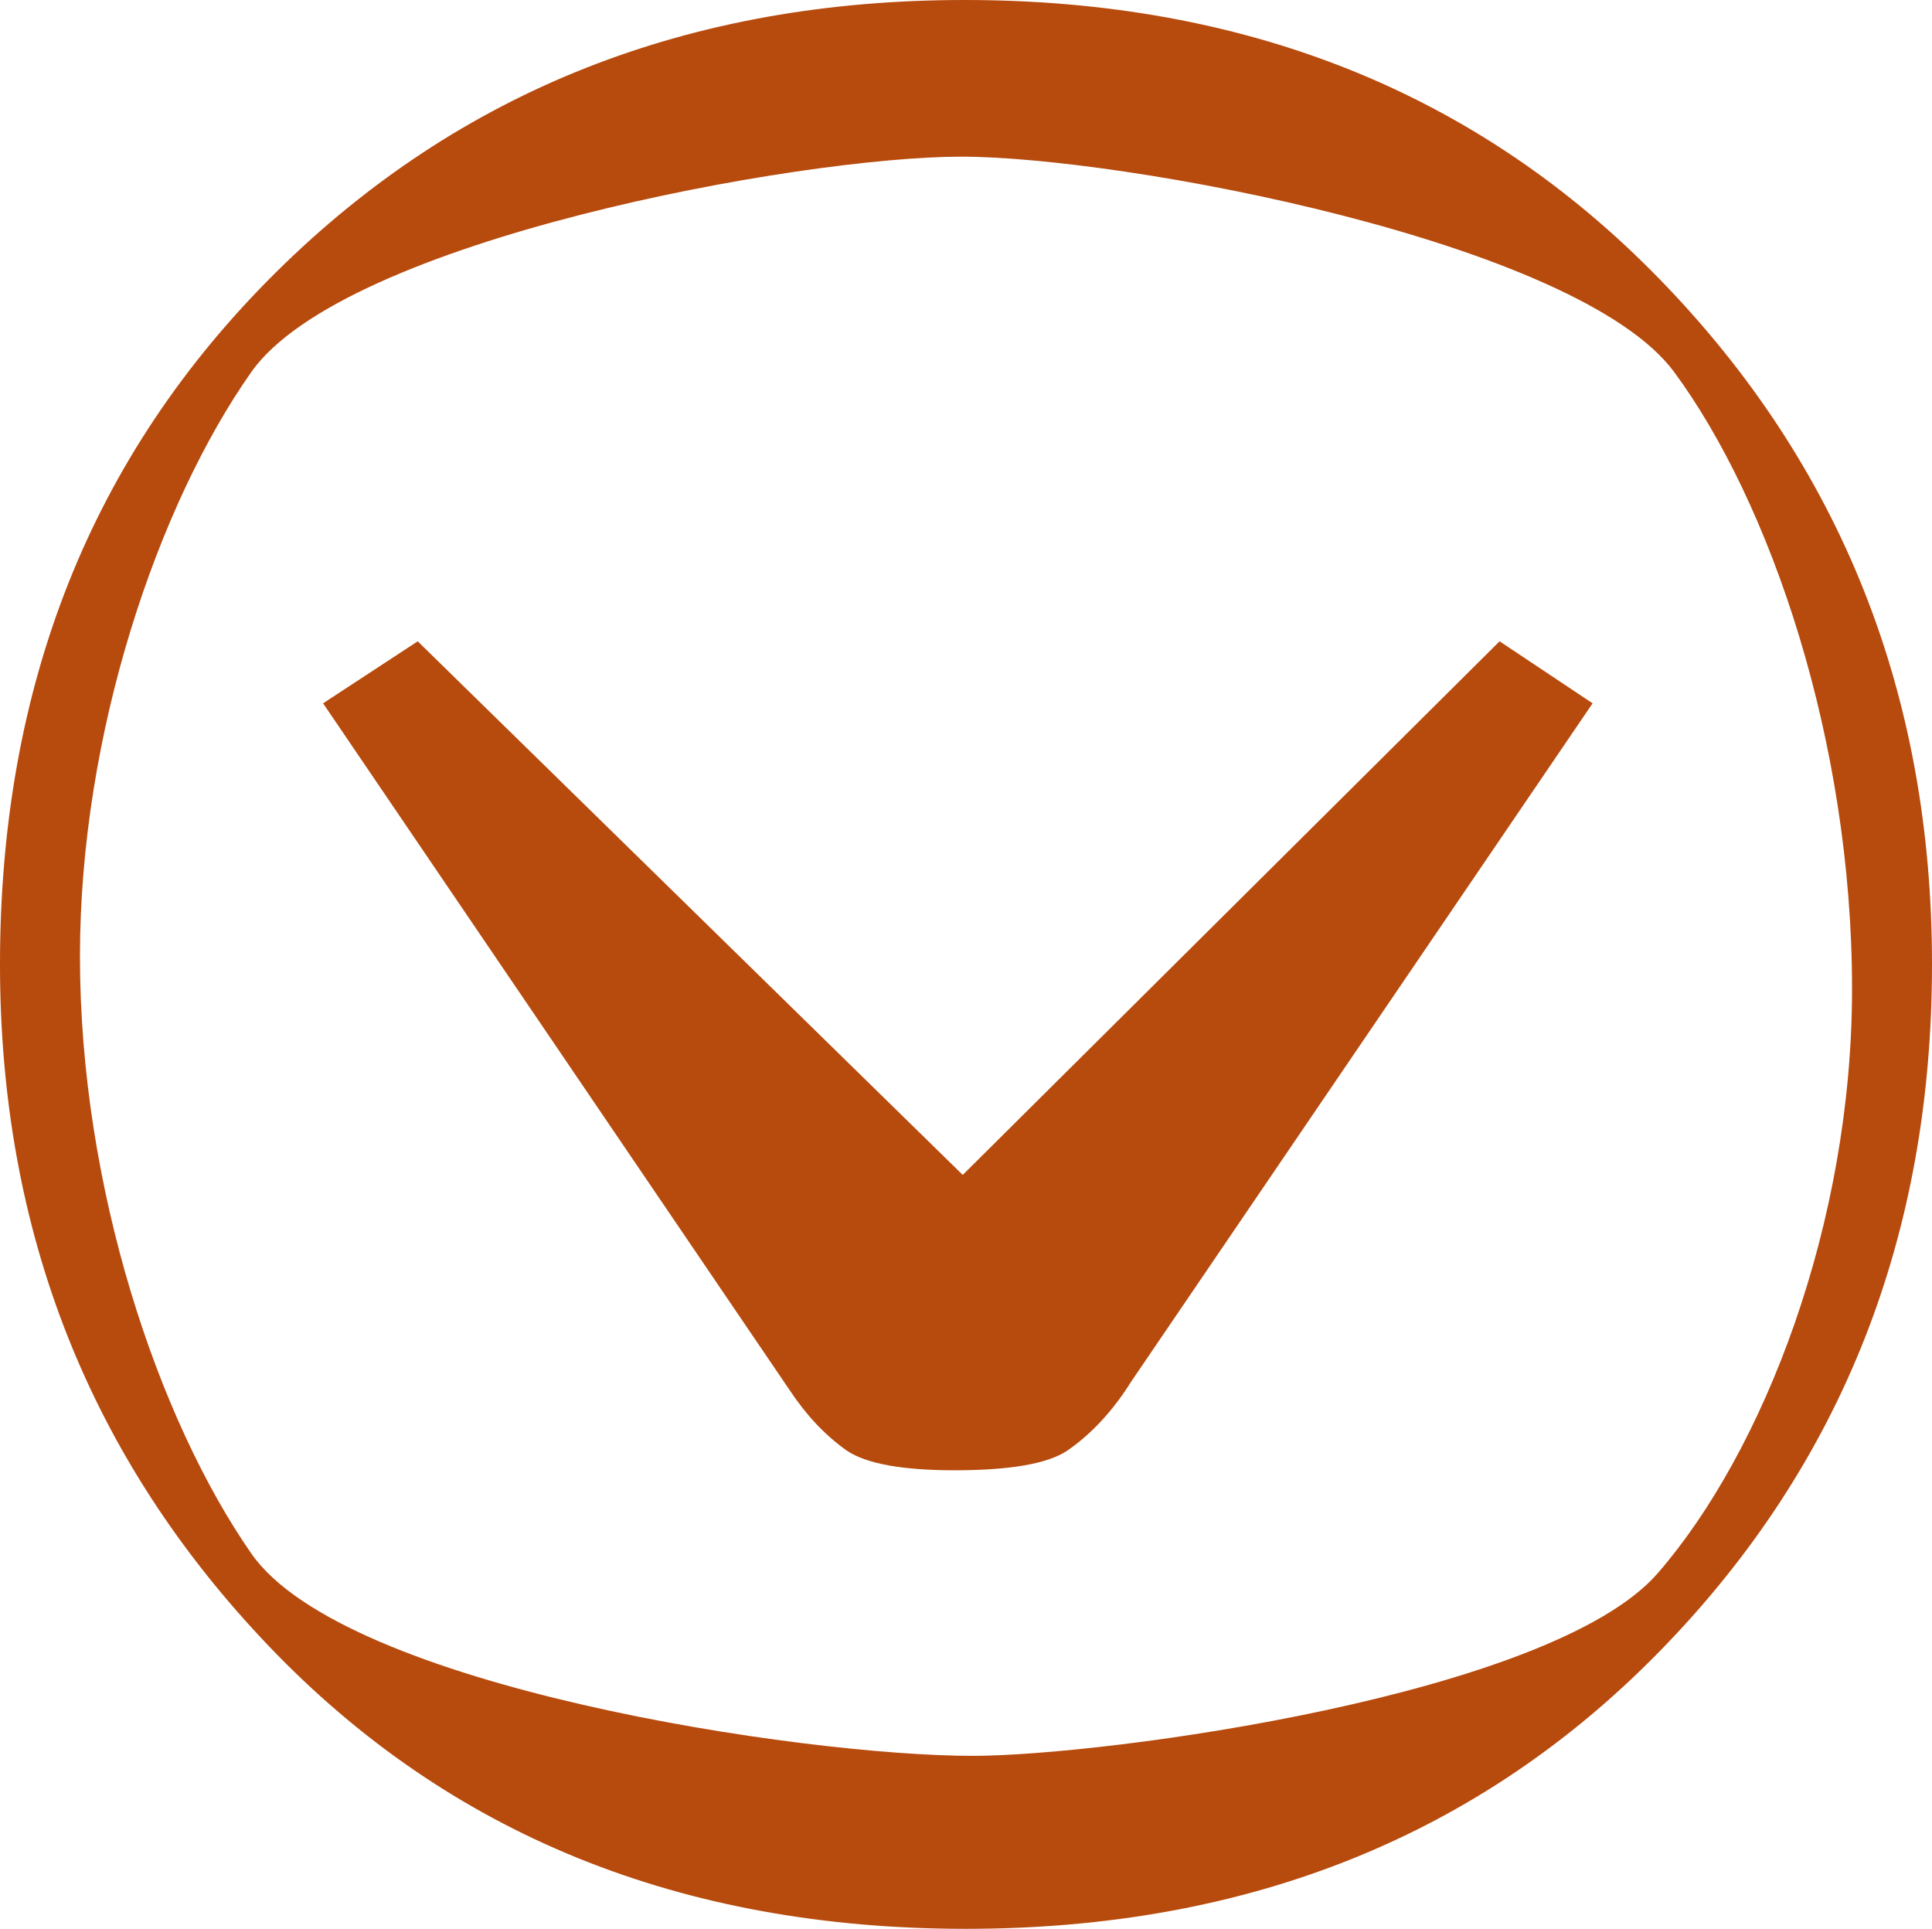
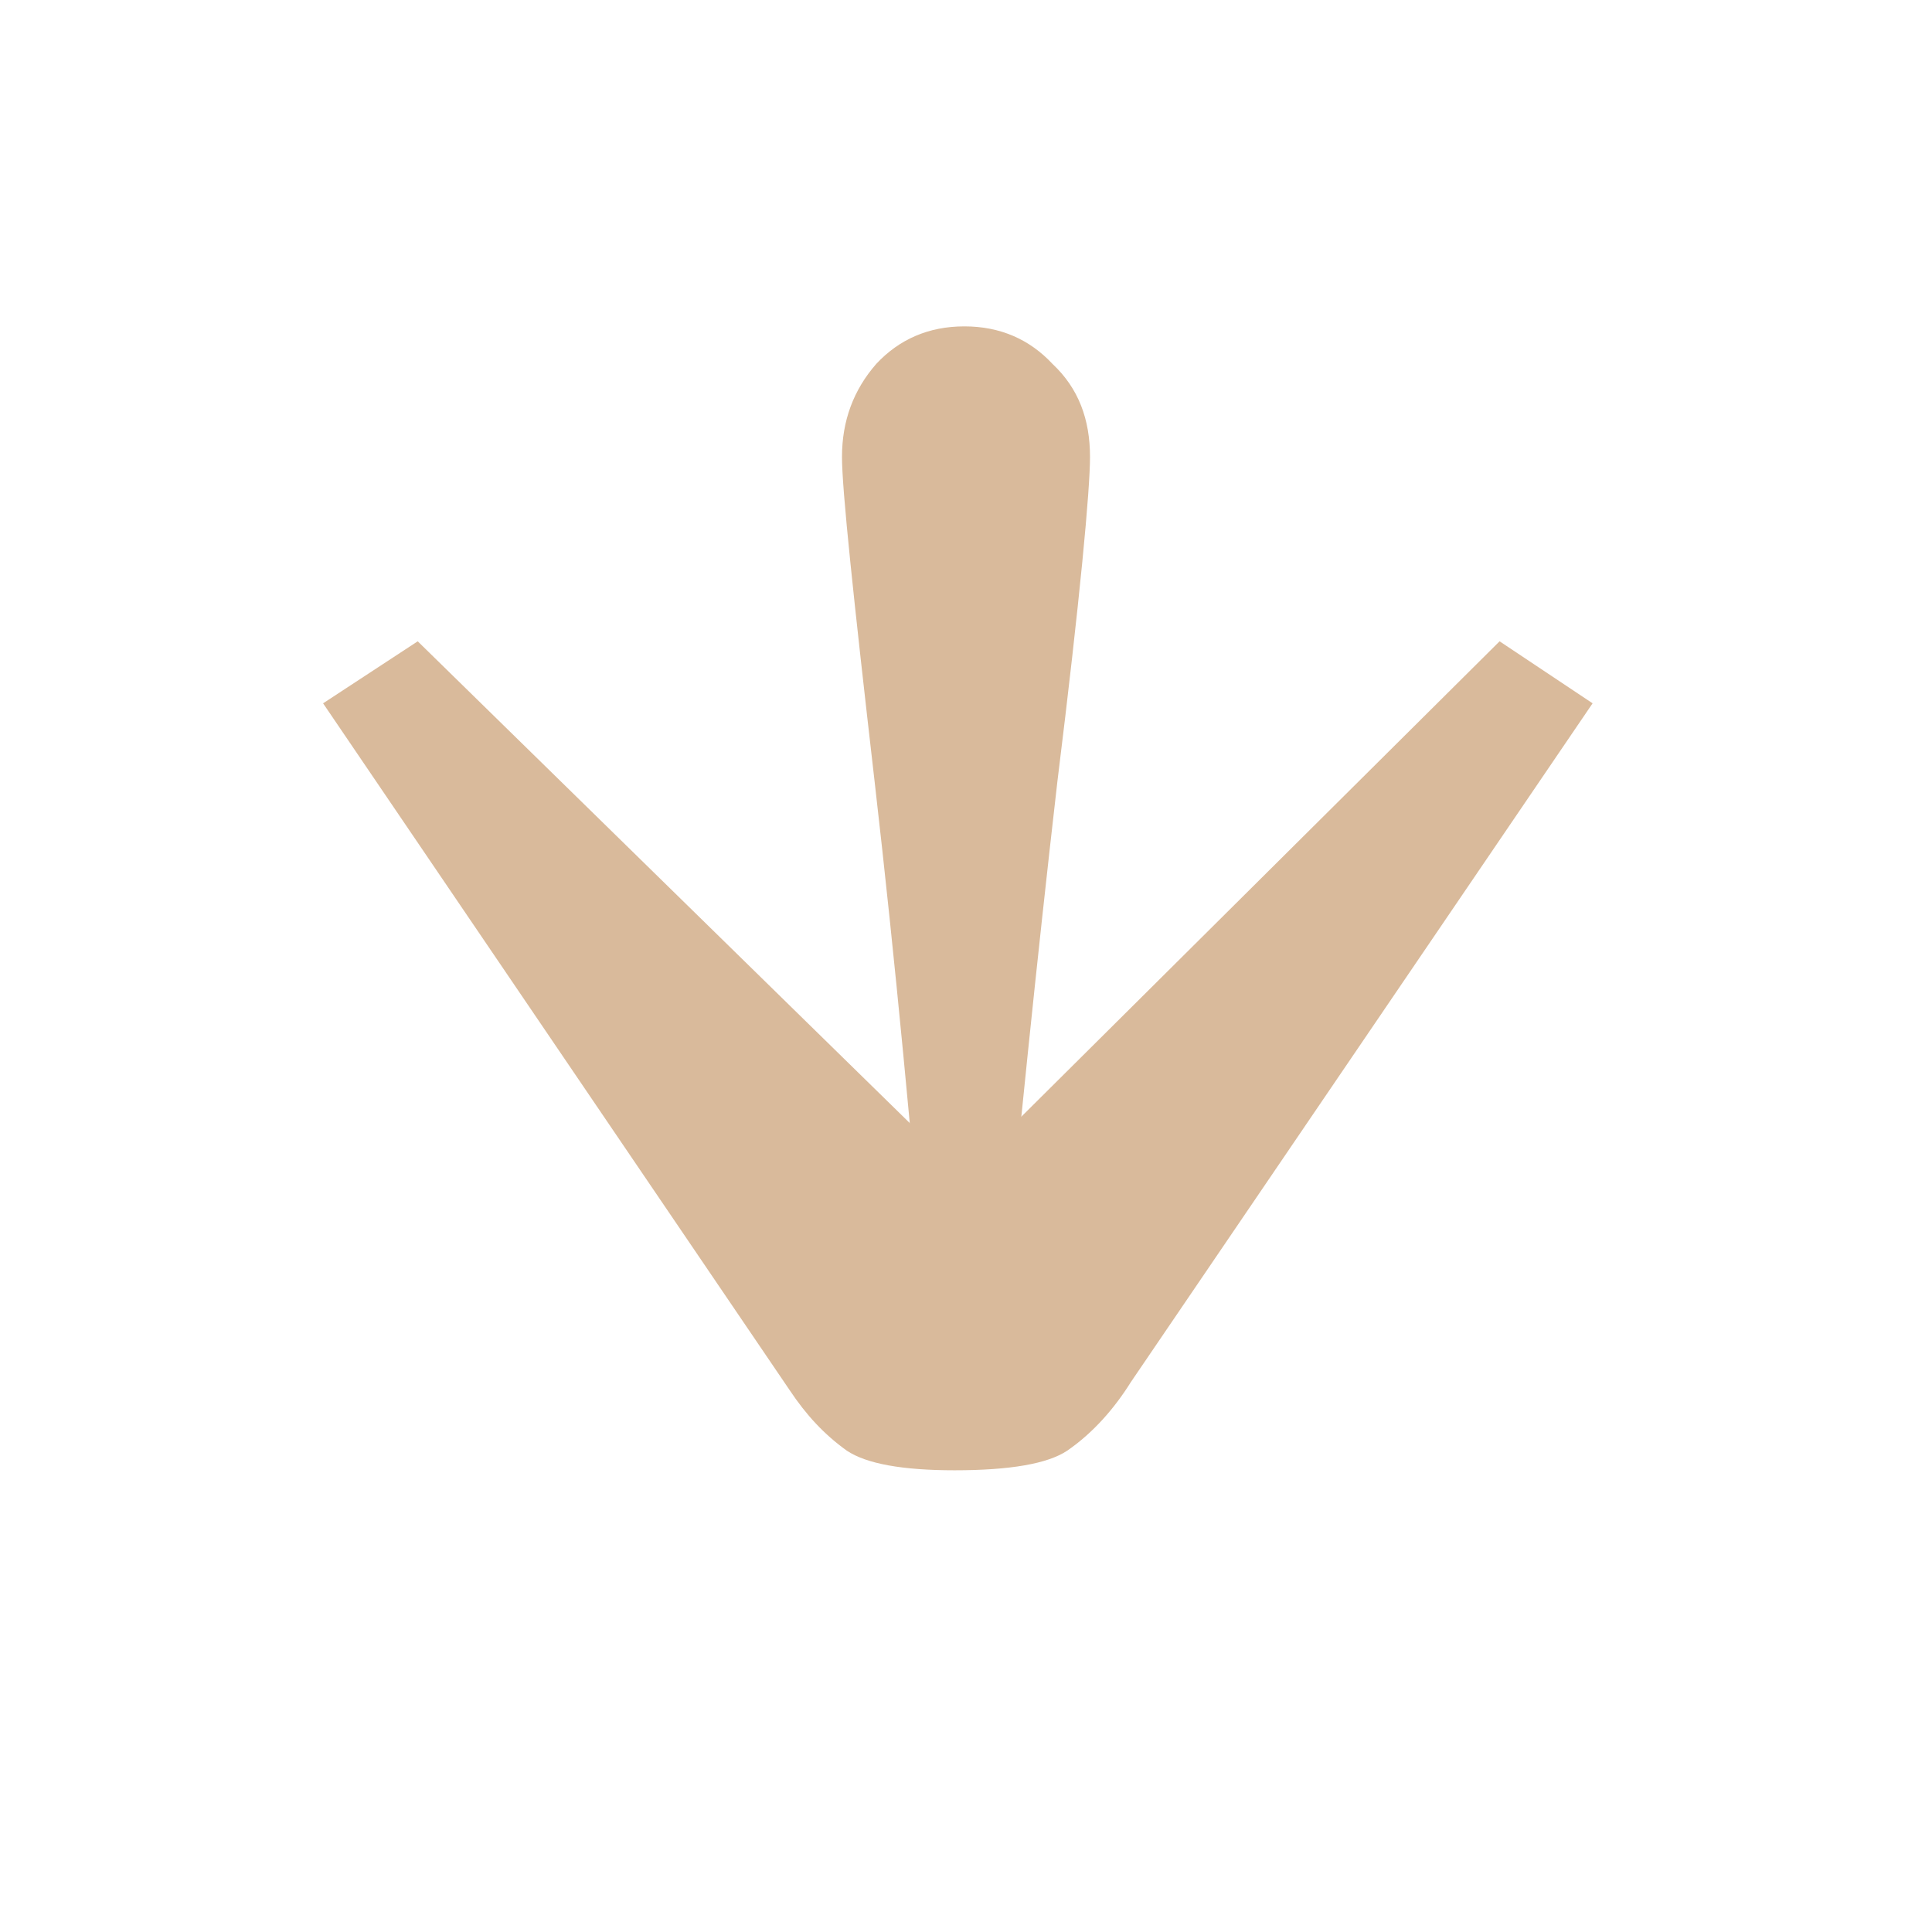
<svg xmlns="http://www.w3.org/2000/svg" version="1.1" id="Layer_1" x="0px" y="0px" viewBox="0 0 118.4 118.2" style="enable-background:new 0 0 118.4 118.2;" xml:space="preserve">
  <style type="text/css">
- 	.st0{fill:#B74A0D;}
+ 	.st0{fill:#D9BA9B;}
</style>
-   <g id="Layer_2_1_">
-     <g id="Layer_1-2">
-       <path class="st0" d="M118.4,59.1c0,16.6-5.5,30.6-16.6,42s-25.3,17.1-42.6,17.1c-17.5,0-31.7-5.8-42.7-17.3S0,75.5,0,59.1    C0,42,5.6,27.9,16.9,16.7S42.3,0,59.1,0c17.3,0,31.5,5.7,42.6,17.1S118.4,42.5,118.4,59.1z M113.5,60.6c0-15.2-5-29.8-10.9-37.8    S68.8,9.6,58.9,9.6s-37.8,5.1-43.5,13.2S4.9,44.9,4.9,58.6c0,14.2,4.8,28.4,10.5,36.6s33.8,12.4,44.2,12.4c8.1,0,35.5-3.7,42-11.2    S113.5,75,113.5,60.6z" />
-       <path class="st0" d="M19.8,43.1l5.8-3.8L59,72l32.9-32.7l5.7,3.8L69.3,84.7c-1,1.6-2.3,3.1-3.9,4.2c-1.2,0.8-3.5,1.2-6.9,1.2    c-3.2,0-5.4-0.4-6.6-1.2c-1.4-1-2.5-2.2-3.5-3.7L19.8,43.1z" />
-     </g>
+   <g id="Layer_1-2">
+     <path class="st0" d="M19.8,43.1l5.8-3.8L59,72l32.9-32.7l5.7,3.8L69.3,84.7c-1,1.6-2.3,3.1-3.9,4.2c-1.2,0.8-3.5,1.2-6.9,1.2   c-3.2,0-5.4-0.4-6.6-1.2c-1.4-1-2.5-2.2-3.5-3.7L19.8,43.1z" />
  </g>
+   <path class="st0" d="M66.8,28c0,2-0.6,8.6-2,19.9c-1.3,11.3-2.4,22.2-3.4,32.7h-4.6c-0.9-10.5-1.9-21.4-3.2-32.7  C52.3,36.6,51.6,30,51.6,28c0-2.2,0.7-4.1,2.1-5.7c1.4-1.5,3.2-2.3,5.4-2.3c2.2,0,4,0.8,5.4,2.3C66.1,23.8,66.8,25.7,66.8,28z" />
</svg>
